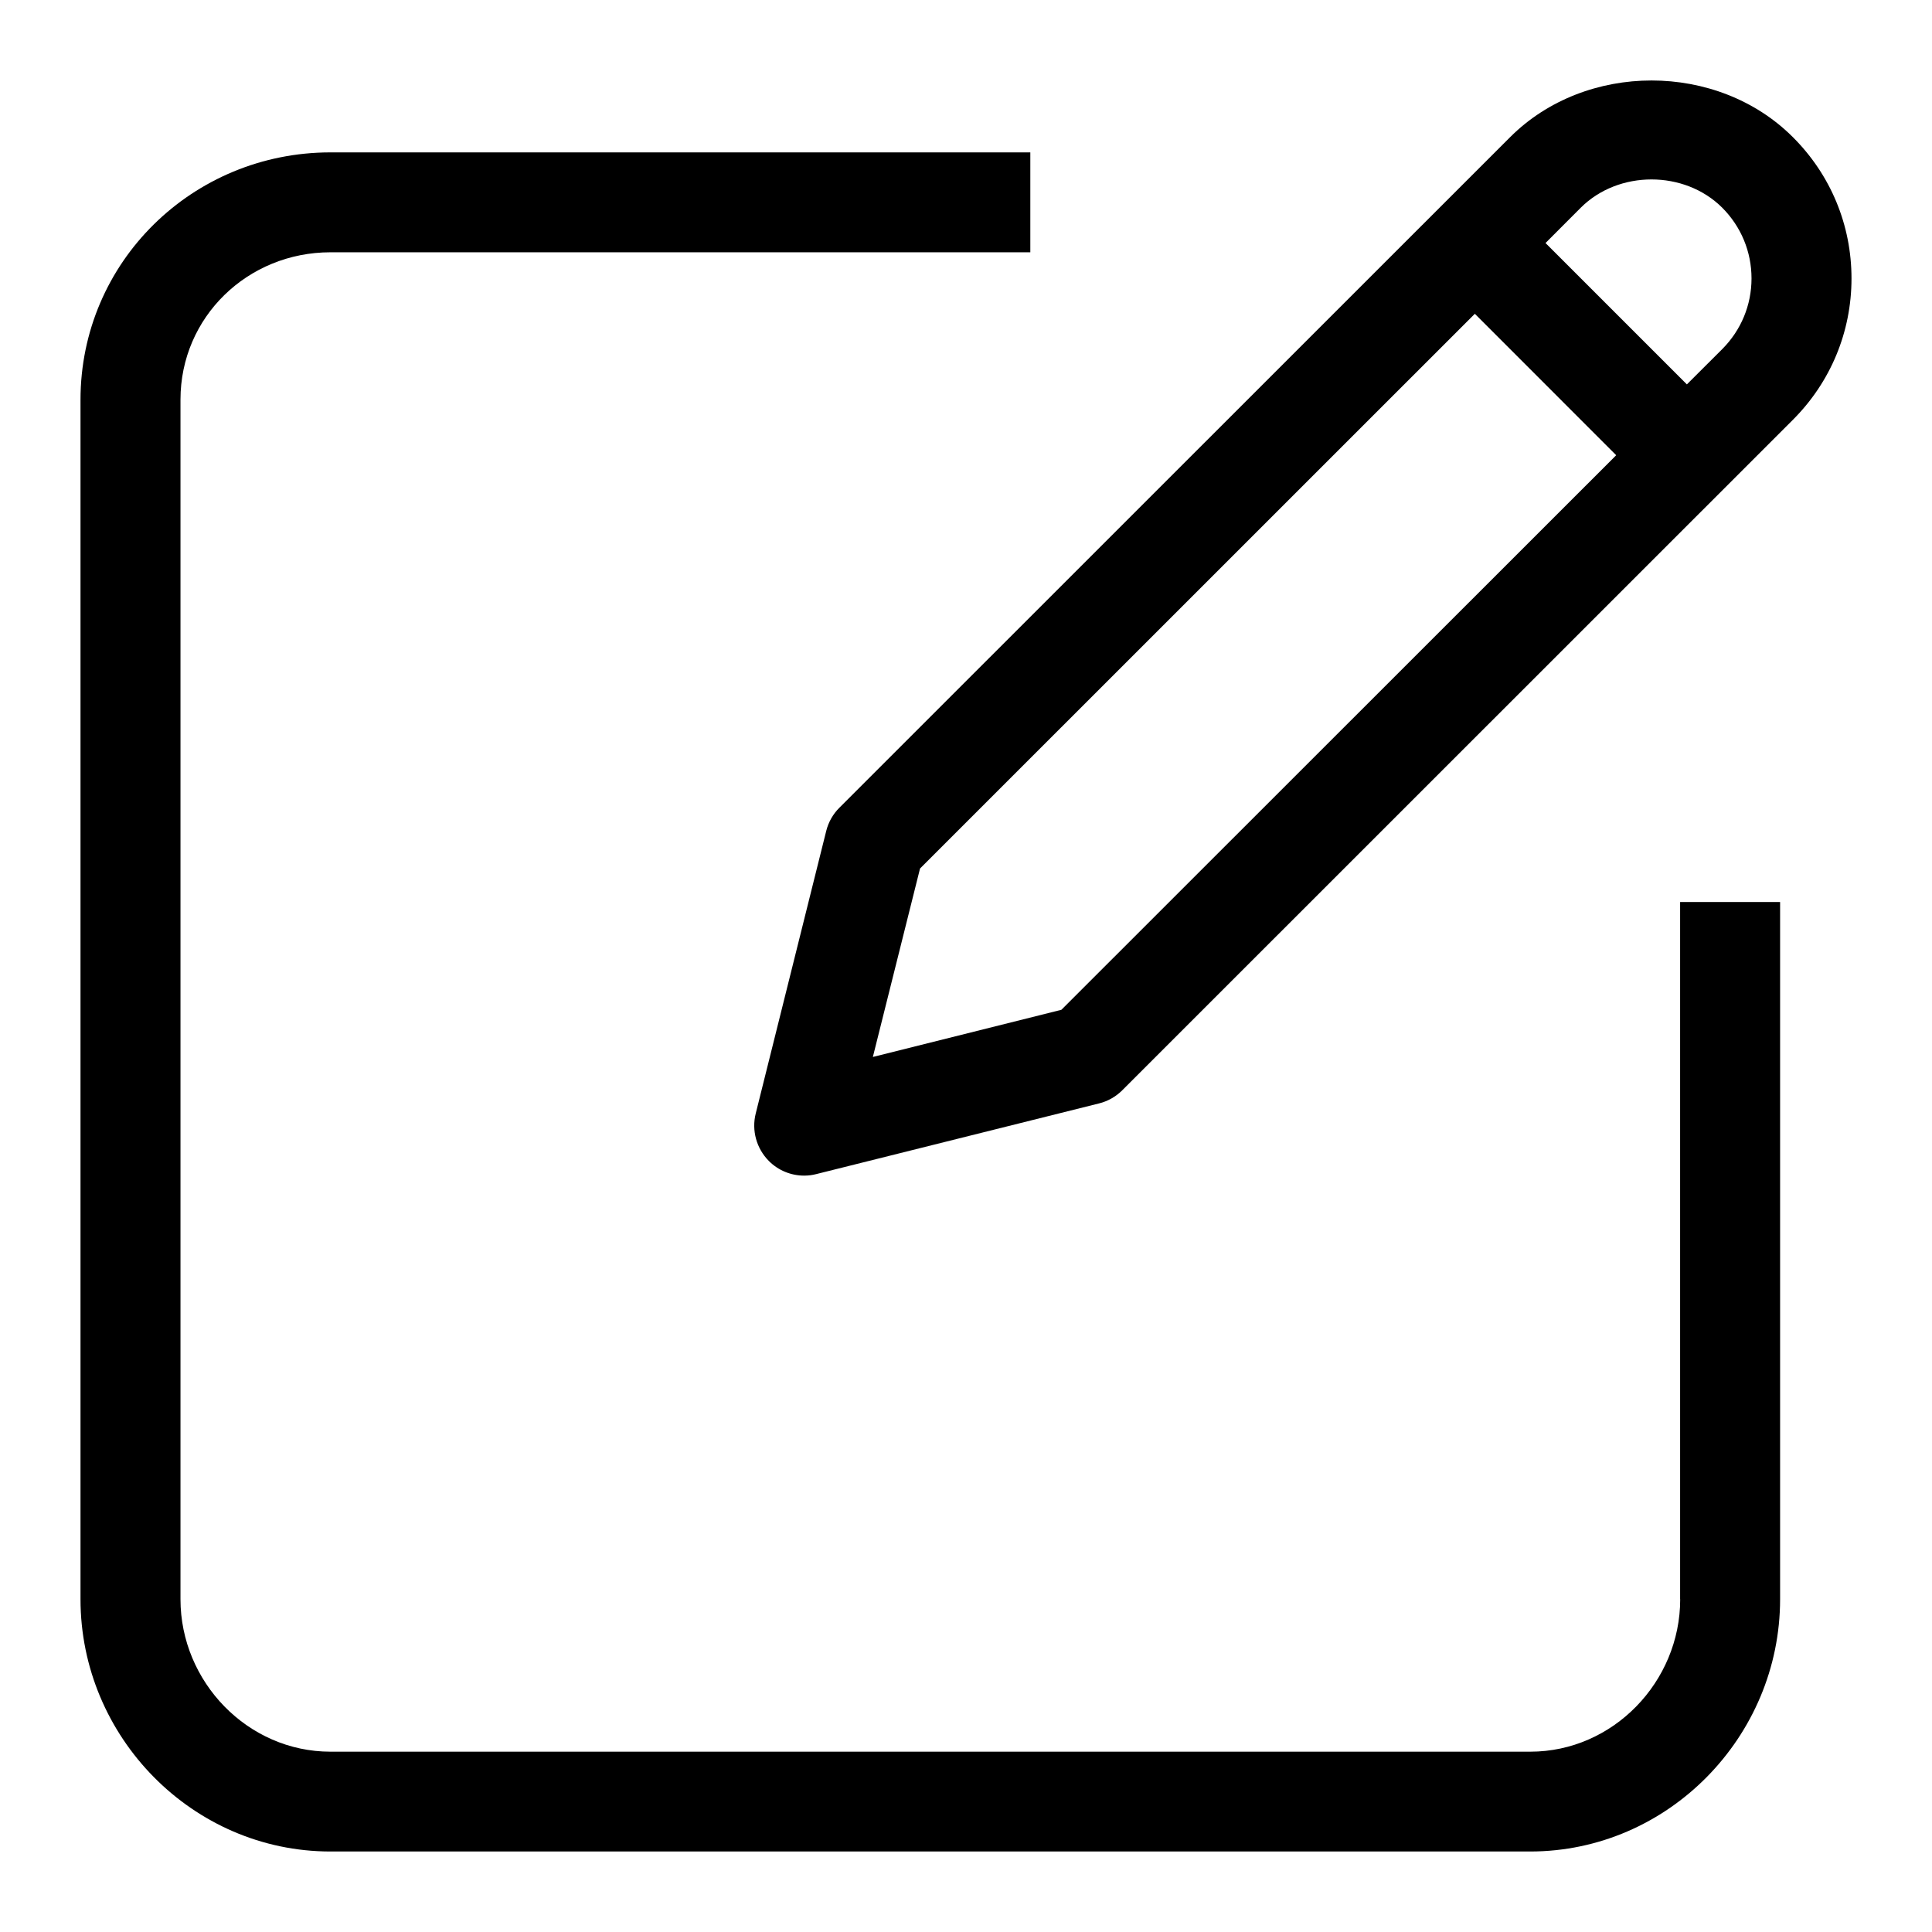
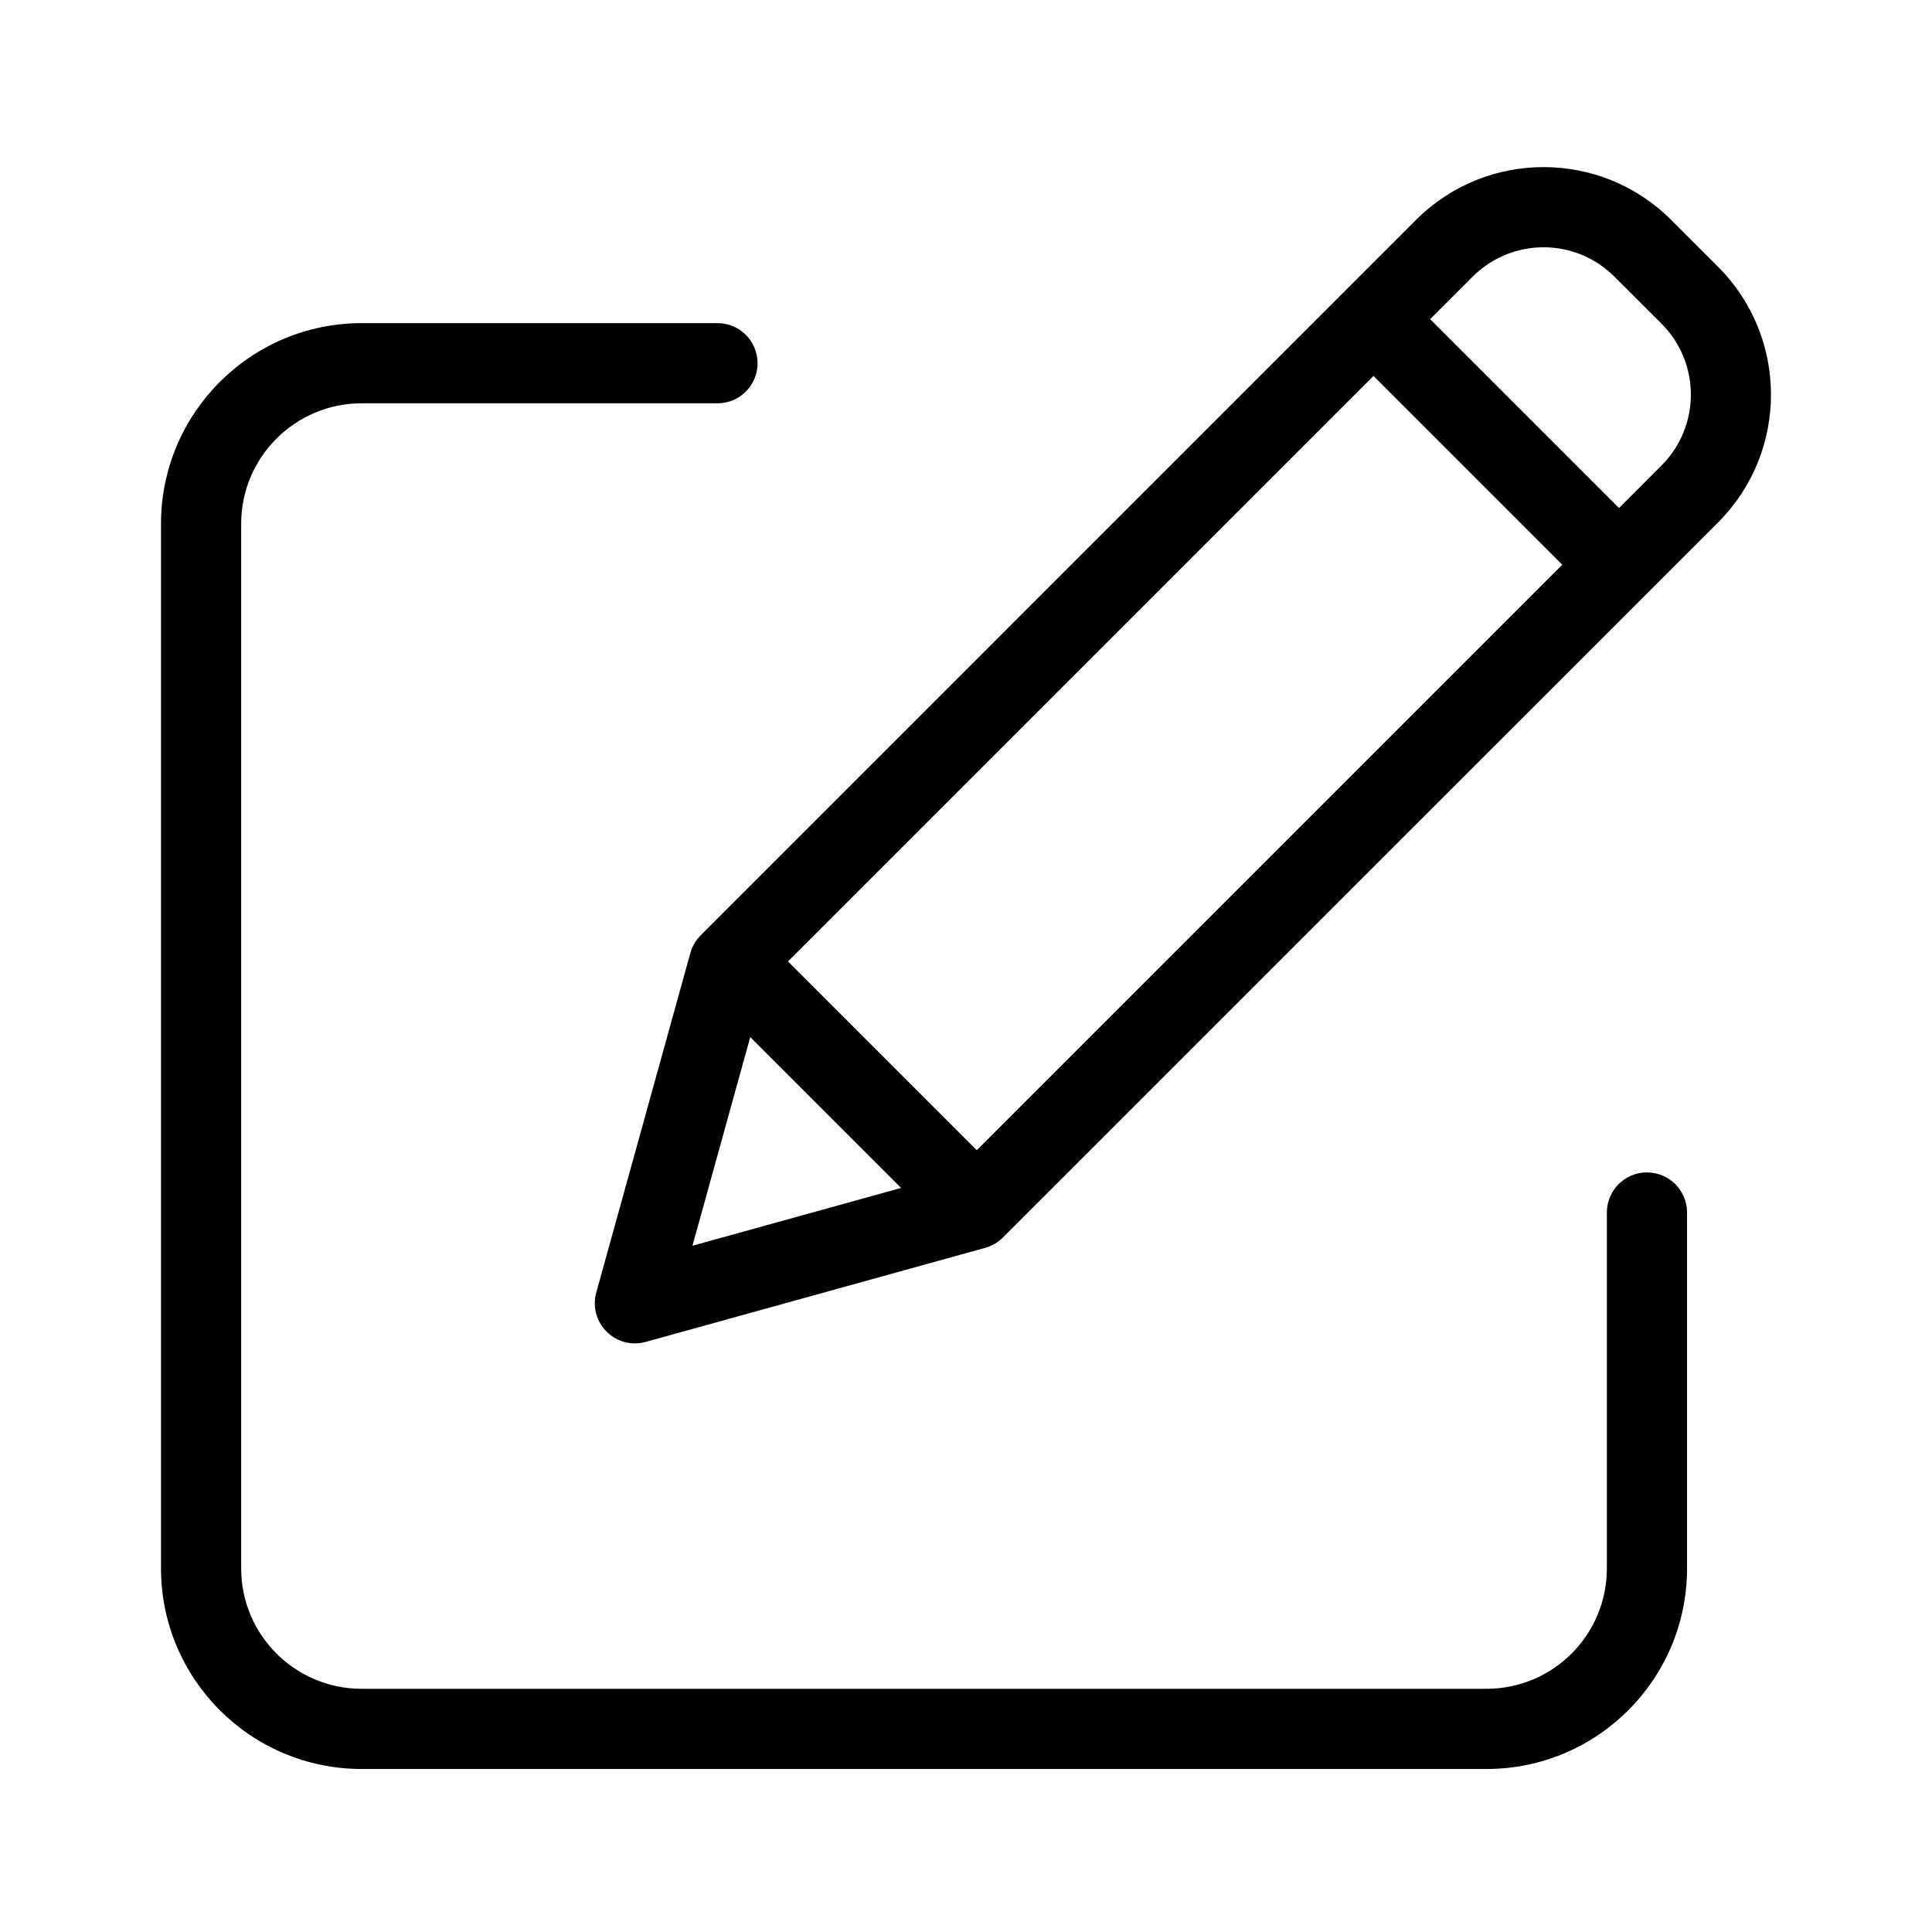
<svg xmlns="http://www.w3.org/2000/svg" width="24" height="24" viewBox="0 0 24 24" fill="none">
-   <path d="M20.872 19.866C20.872 20.893 20.037 21.76 19.01 21.76H4.105C3.077 21.76 2.242 20.893 2.242 19.866L2.242 4.965C2.242 3.938 3.077 3.134 4.105 3.134H12.799L12.799 1.893H4.105C2.393 1.893 1 3.255 1 4.967V19.866C1 21.578 2.393 23 4.105 23H19.008C20.721 23 22.113 21.576 22.113 19.866V11.205H20.871V19.866L20.872 19.866Z" fill="currentColor" />
-   <path d="M22.272 1.704C21.334 0.765 19.698 0.765 18.759 1.704L10.428 10.033C10.348 10.112 10.291 10.213 10.264 10.321L9.388 13.832C9.335 14.043 9.397 14.267 9.551 14.422C9.668 14.54 9.827 14.604 9.989 14.604C10.04 14.604 10.09 14.598 10.14 14.585L13.653 13.707C13.762 13.68 13.862 13.623 13.941 13.544L22.272 5.215C22.741 4.746 23 4.122 23 3.459C23 2.796 22.742 2.173 22.272 1.704L22.272 1.704ZM13.185 12.544L10.843 13.13L11.429 10.789L18.321 3.898L20.077 5.655L13.185 12.544ZM21.394 4.337L20.955 4.775L19.199 3.019L19.637 2.58C20.106 2.112 20.925 2.112 21.394 2.58C21.628 2.815 21.758 3.126 21.758 3.459C21.758 3.791 21.628 4.102 21.394 4.337V4.337Z" fill="currentColor" />
+   <path d="M20.459 14.564C20.184 14.564 19.961 14.787 19.961 15.062V19.485C19.96 20.31 19.292 20.978 18.467 20.979H4.491C3.666 20.978 2.997 20.31 2.996 19.485V6.504C2.997 5.68 3.666 5.011 4.491 5.01H8.913C9.188 5.01 9.411 4.787 9.411 4.512C9.411 4.237 9.188 4.014 8.913 4.014H4.491C3.116 4.016 2.002 5.13 2 6.504V19.485C2.002 20.86 3.116 21.974 4.491 21.975H18.467C19.842 21.974 20.956 20.86 20.957 19.485V15.062C20.957 14.787 20.734 14.564 20.459 14.564Z" fill="currentColor" />
+   <path d="M20.76 2.732C19.885 1.857 18.465 1.857 17.59 2.732L8.704 11.619C8.643 11.68 8.599 11.755 8.576 11.838L7.407 16.057C7.359 16.23 7.408 16.415 7.535 16.542C7.662 16.669 7.847 16.718 8.02 16.67L12.239 15.501C12.322 15.478 12.397 15.434 12.458 15.373L21.345 6.487C22.218 5.611 22.218 4.193 21.345 3.317L20.76 2.732ZM9.789 11.943L17.062 4.67L19.407 7.015L12.134 14.288L9.789 11.943ZM9.32 12.883L11.194 14.757L8.602 15.475L9.32 12.883ZM20.64 5.782L20.112 6.311L17.766 3.965L18.294 3.437C18.781 2.95 19.569 2.95 20.055 3.437L20.64 4.021C21.126 4.508 21.126 5.296 20.64 5.782Z" fill="currentColor" />
</svg>
